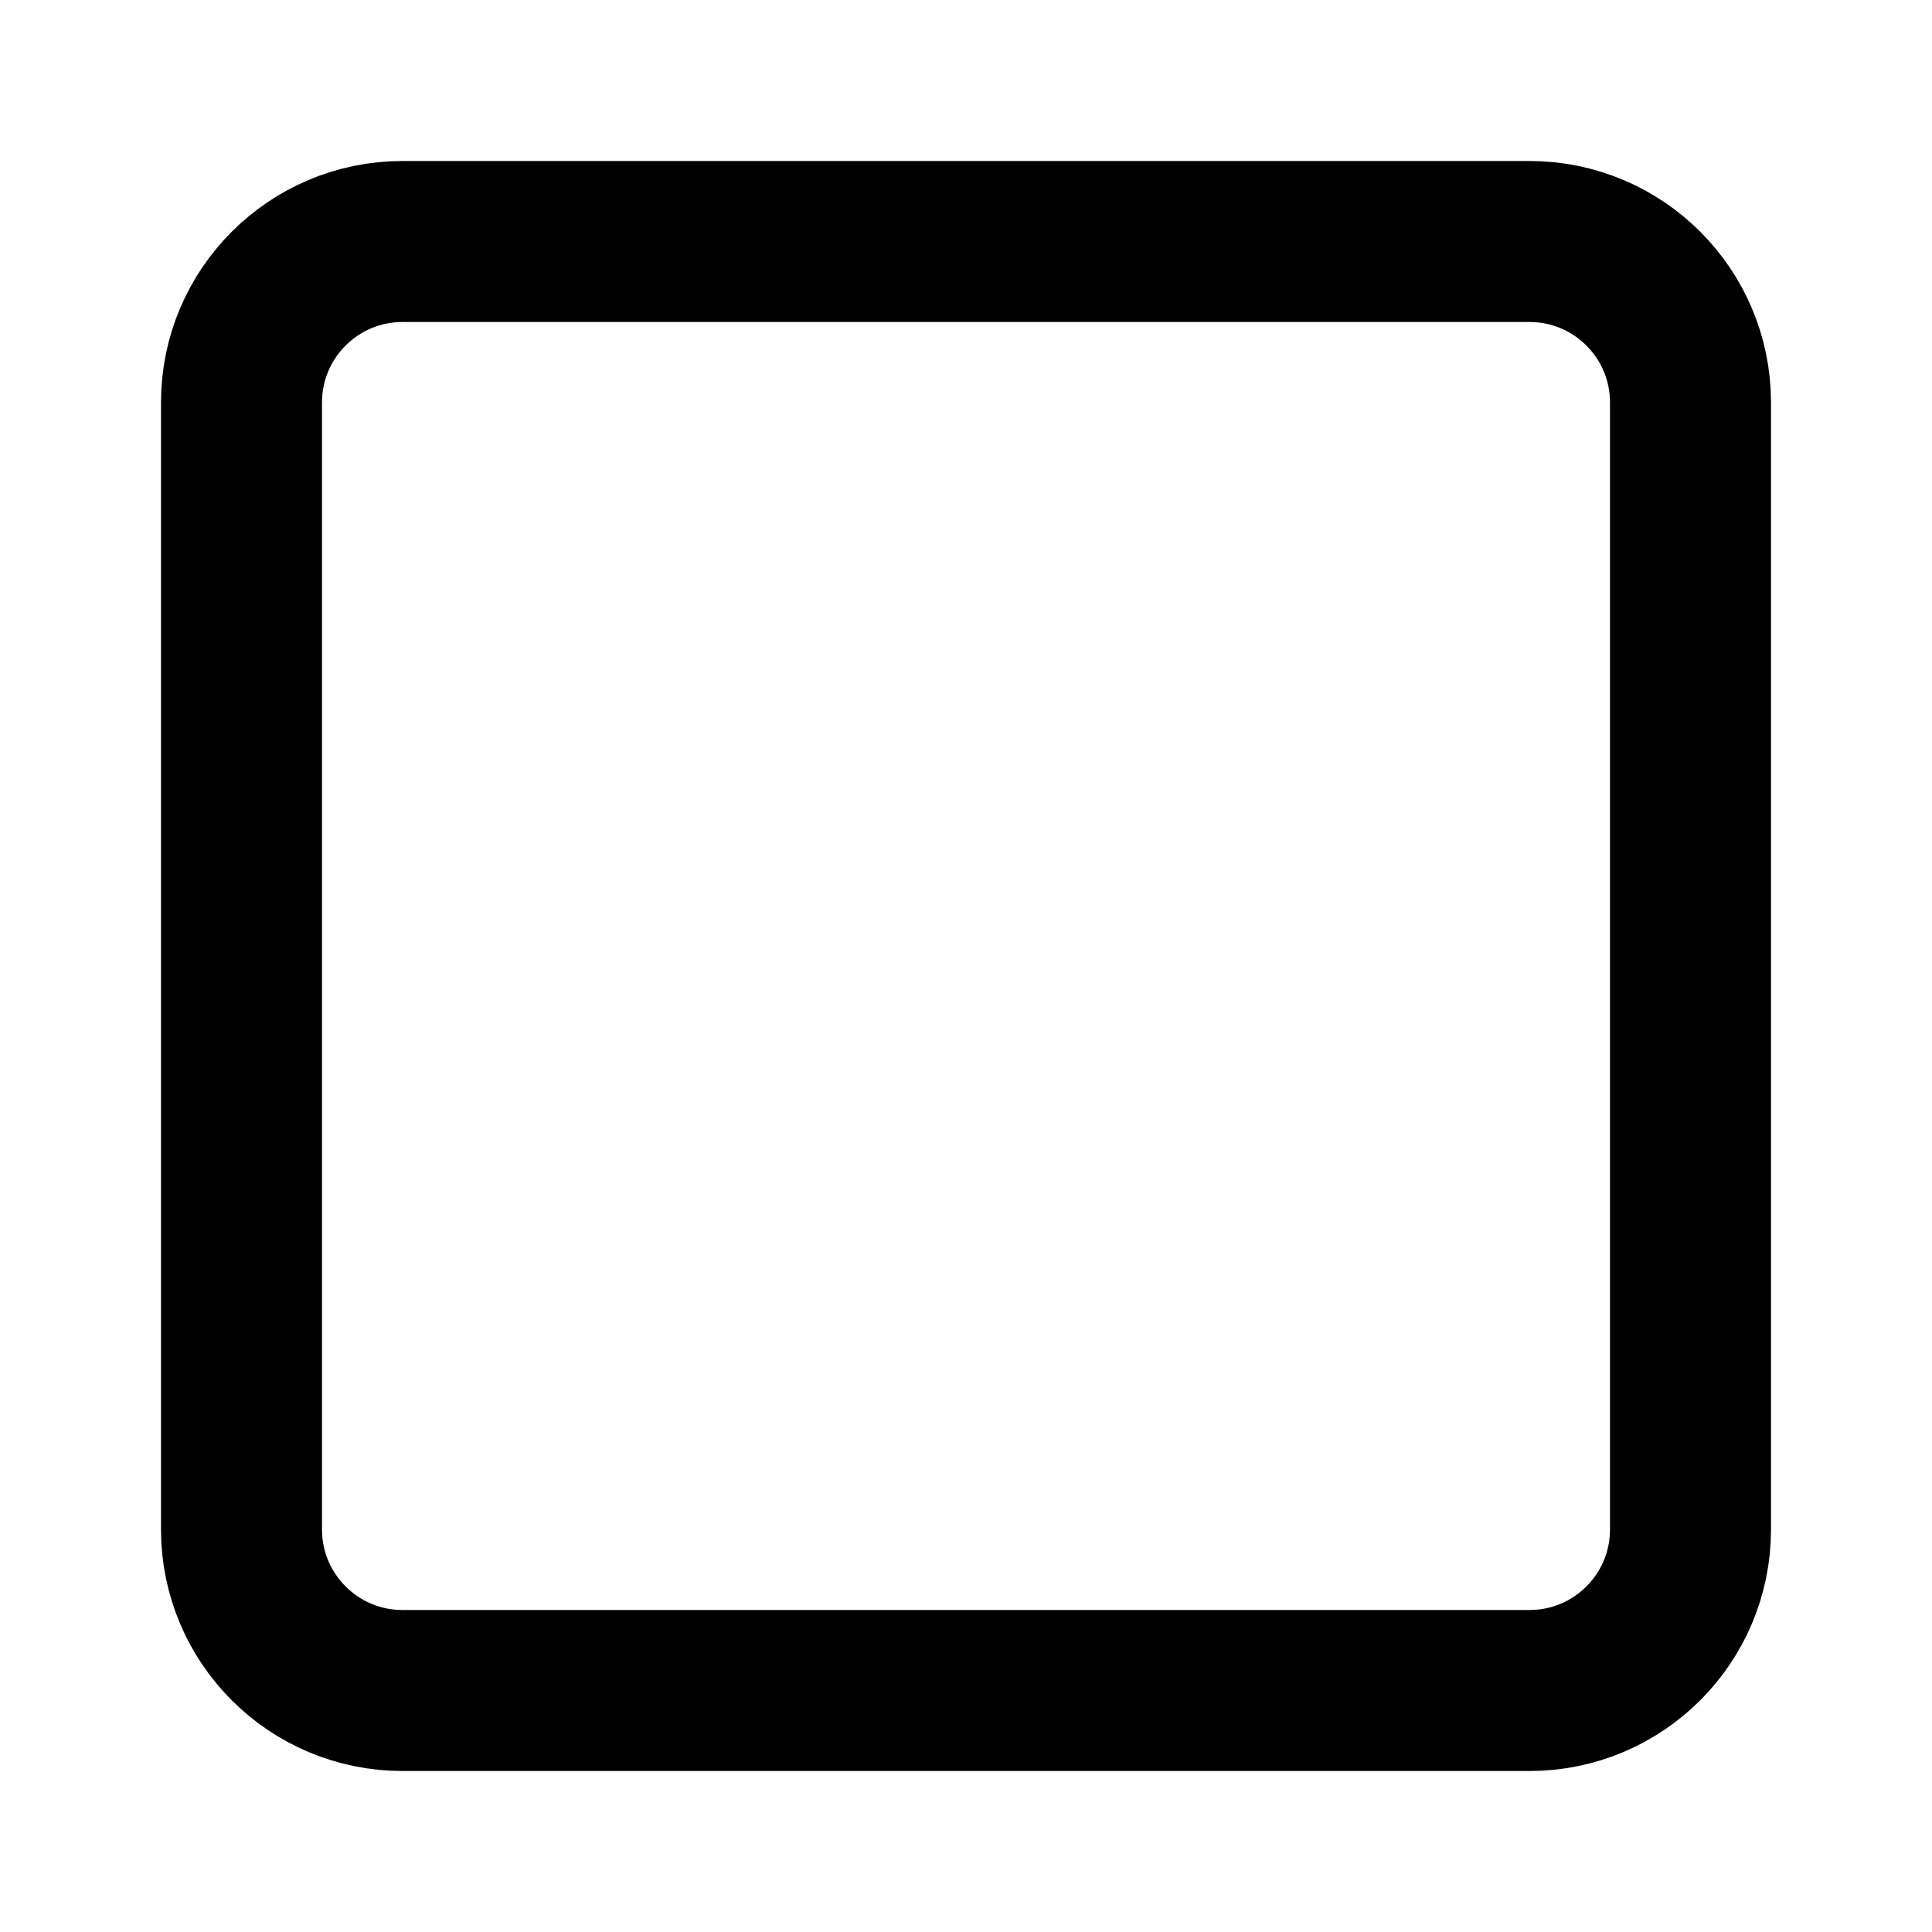
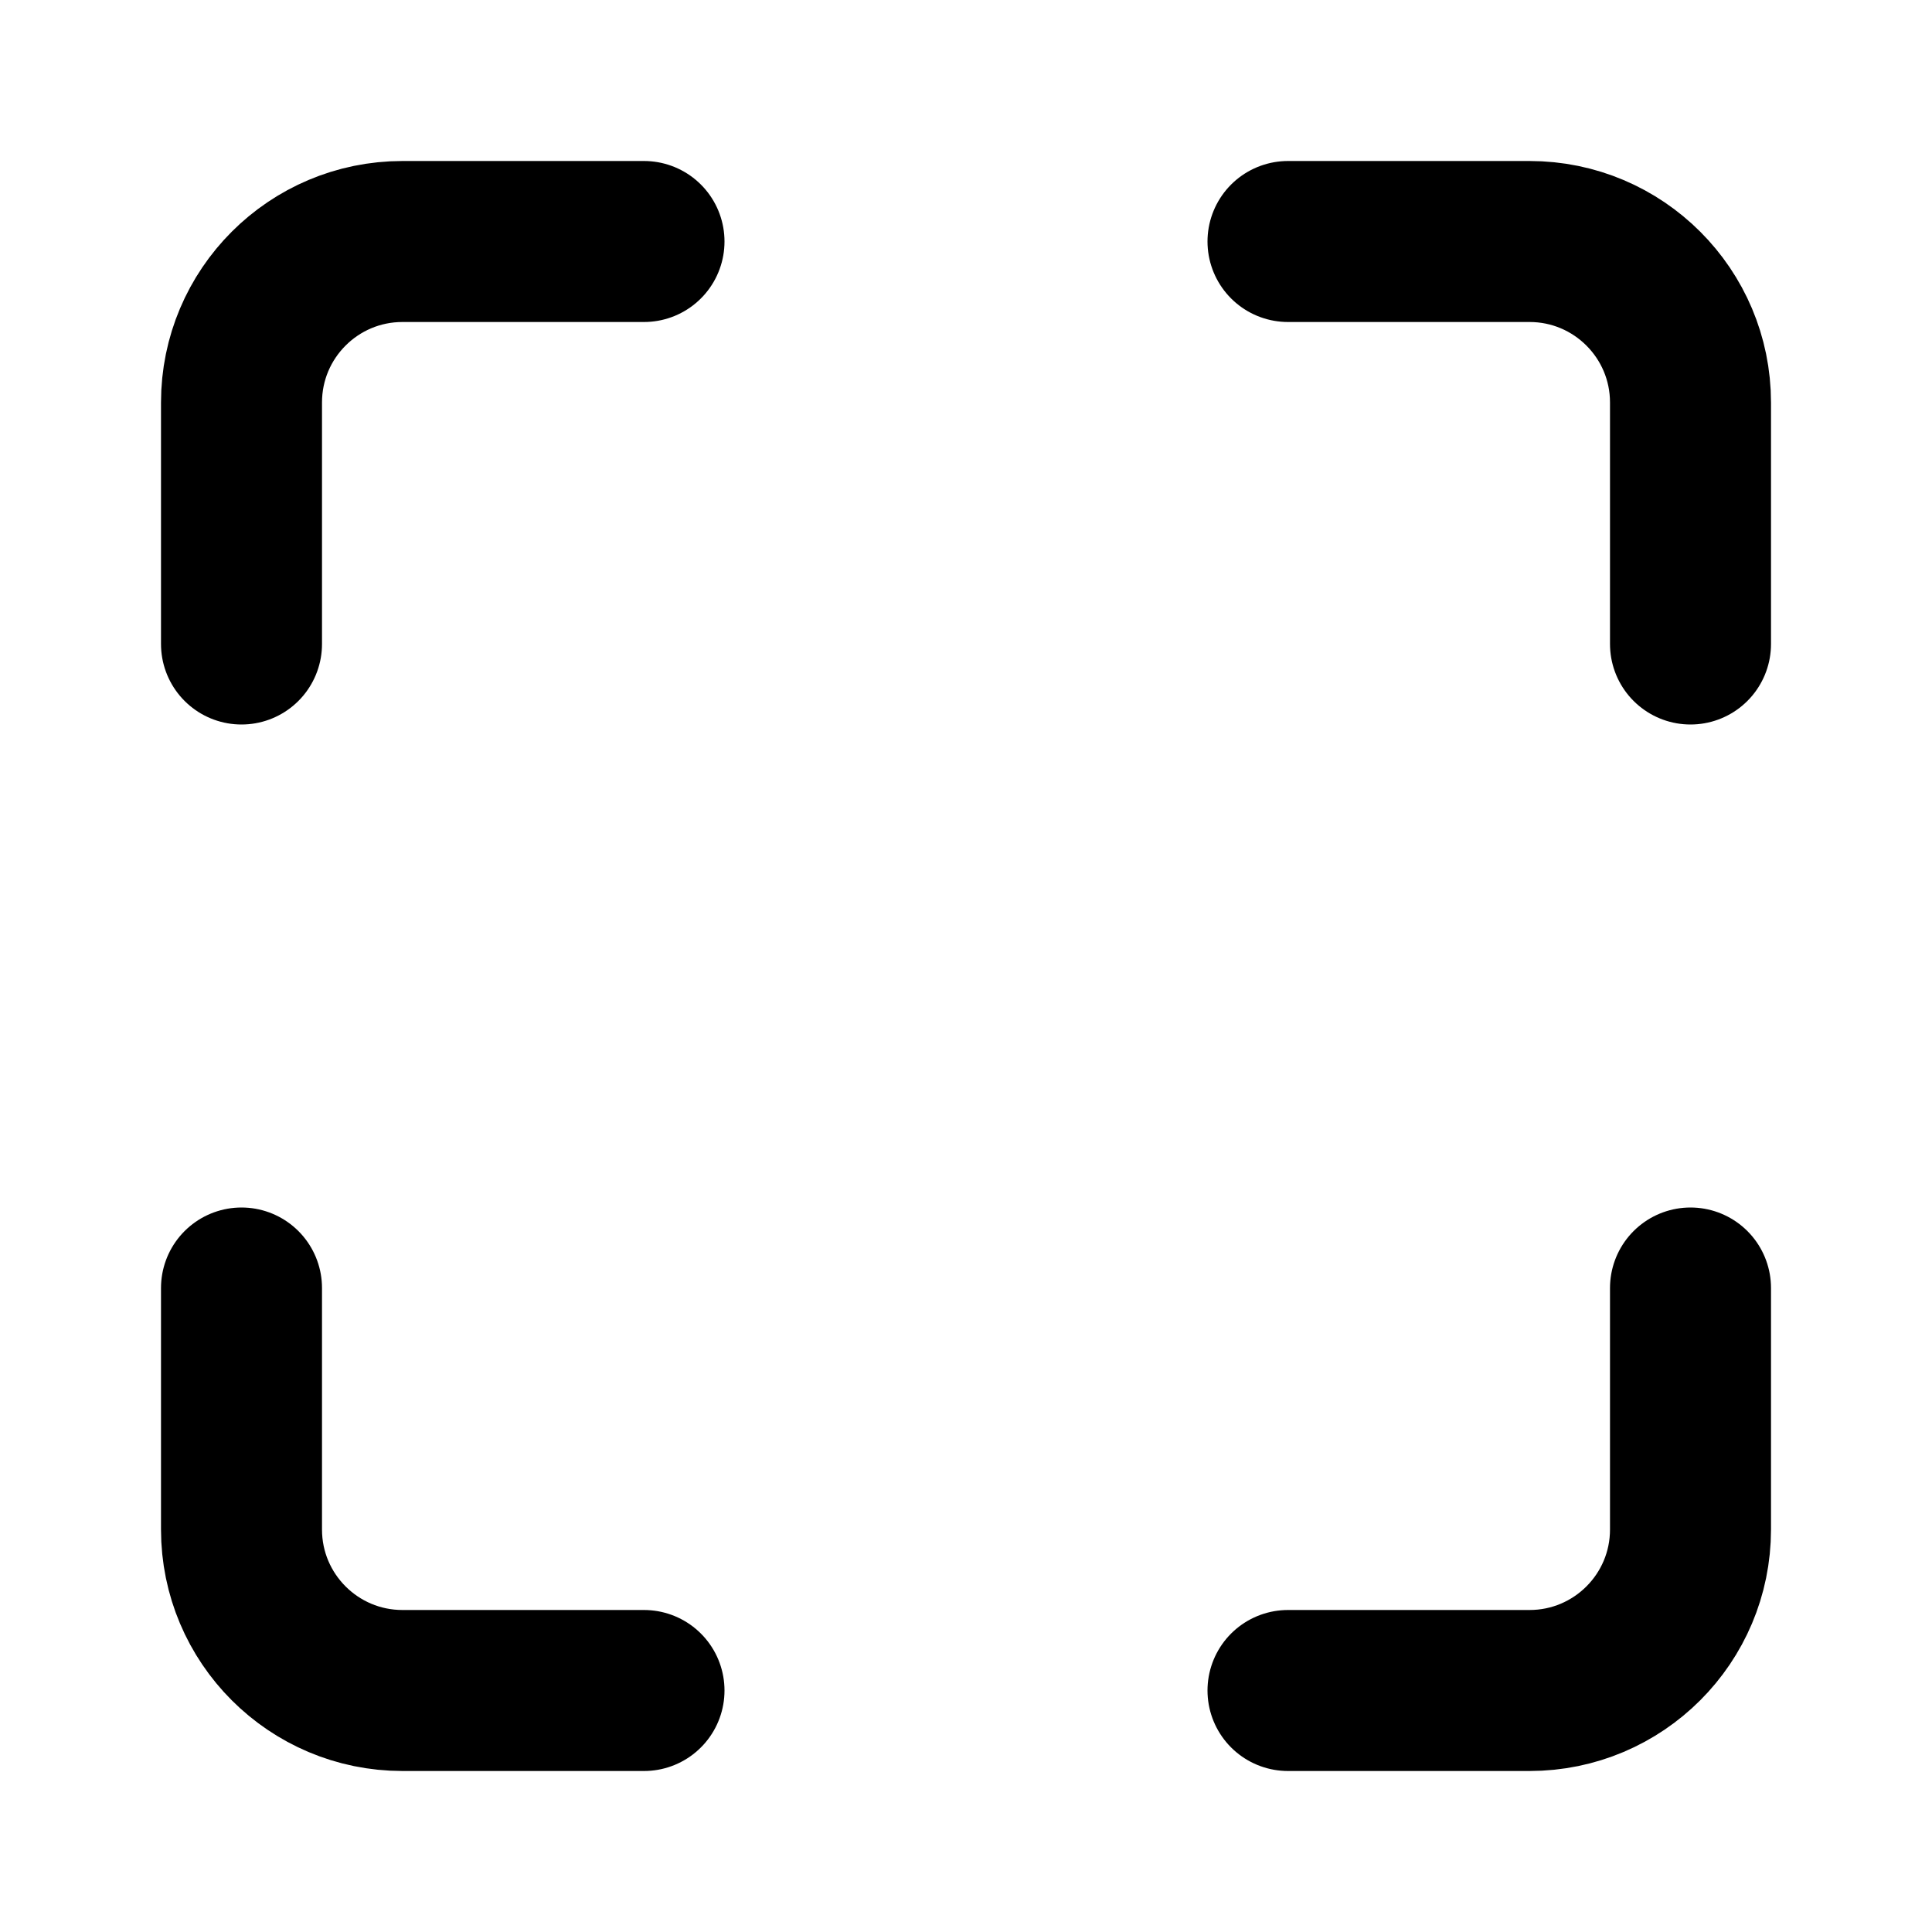
<svg xmlns="http://www.w3.org/2000/svg" viewBox="0 0 24 24" fill="none" stroke="#000000" stroke-width="2" stroke-linecap="round" stroke-linejoin="round">
-   <rect width="18" height="18" x="3" y="3" rx="2" />
+   <path d="M8 3H5a2 2 0 0 0-2 2v3" />
+   <path d="M21 8V5a2 2 0 0 0-2-2h-3" />
+   <path d="M3 16v3a2 2 0 0 0 2 2h3" />
+   <path d="M16 21h3a2 2 0 0 0 2-2v-3" />
</svg>
